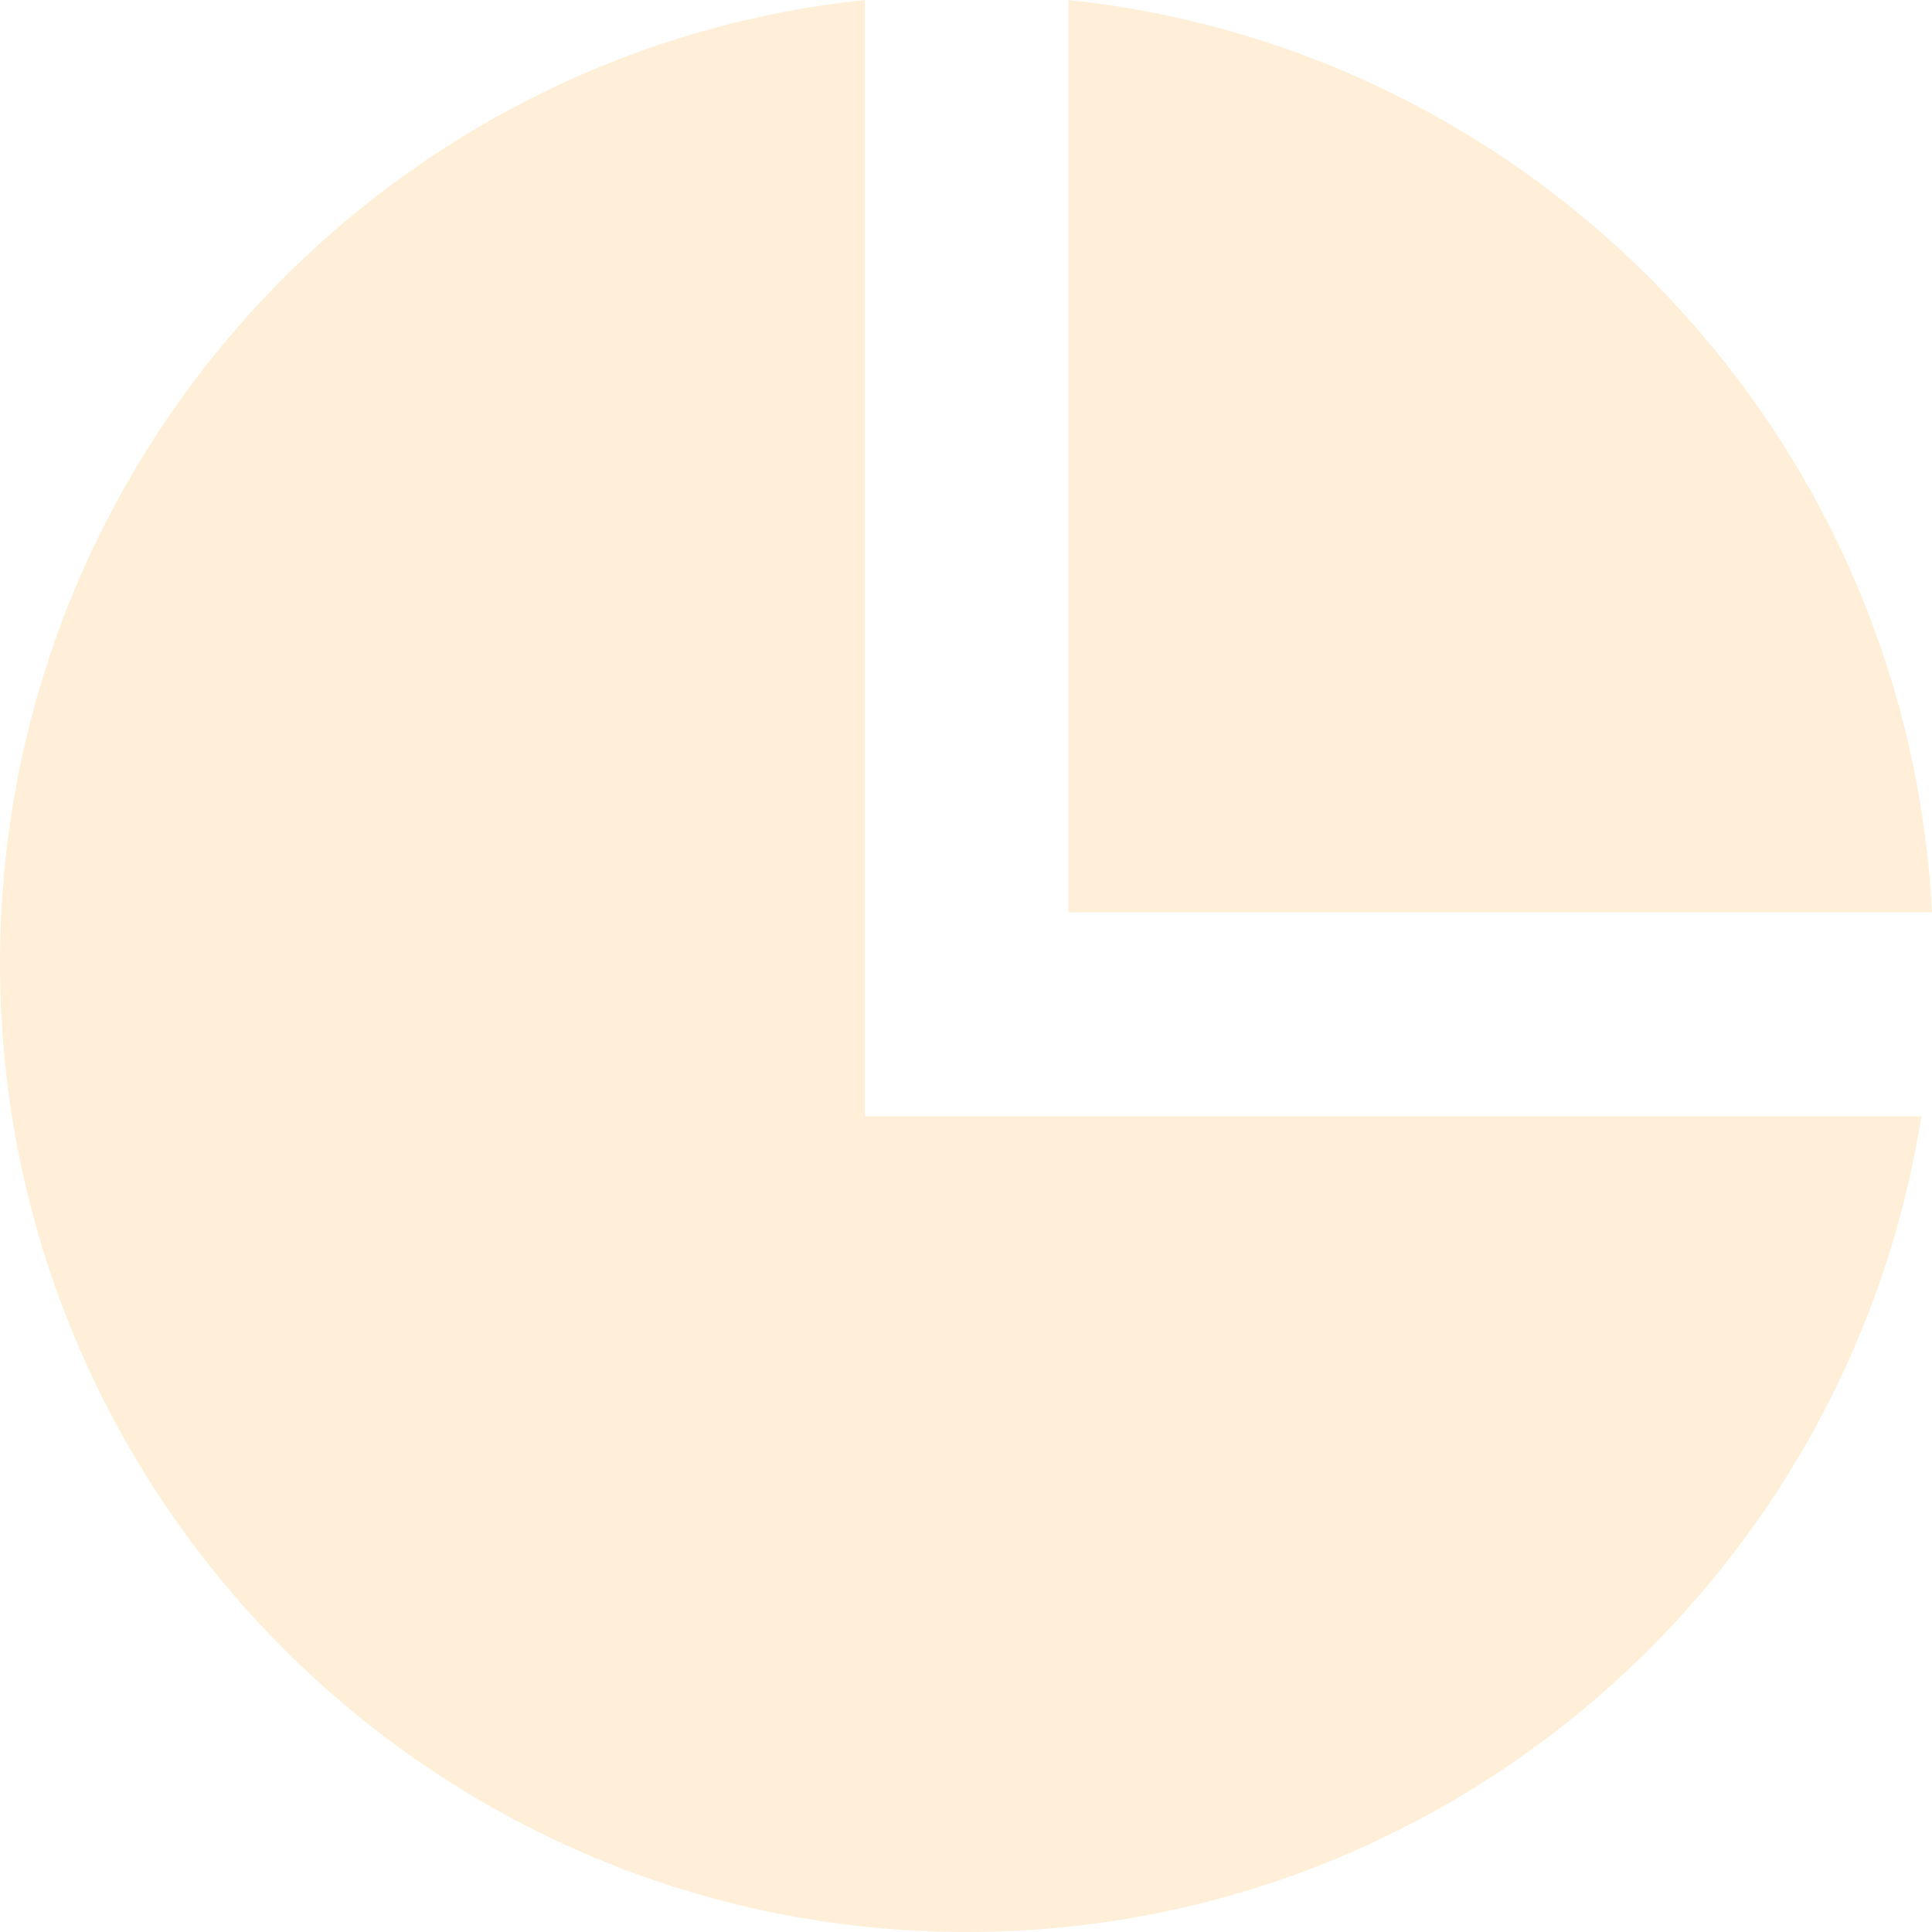
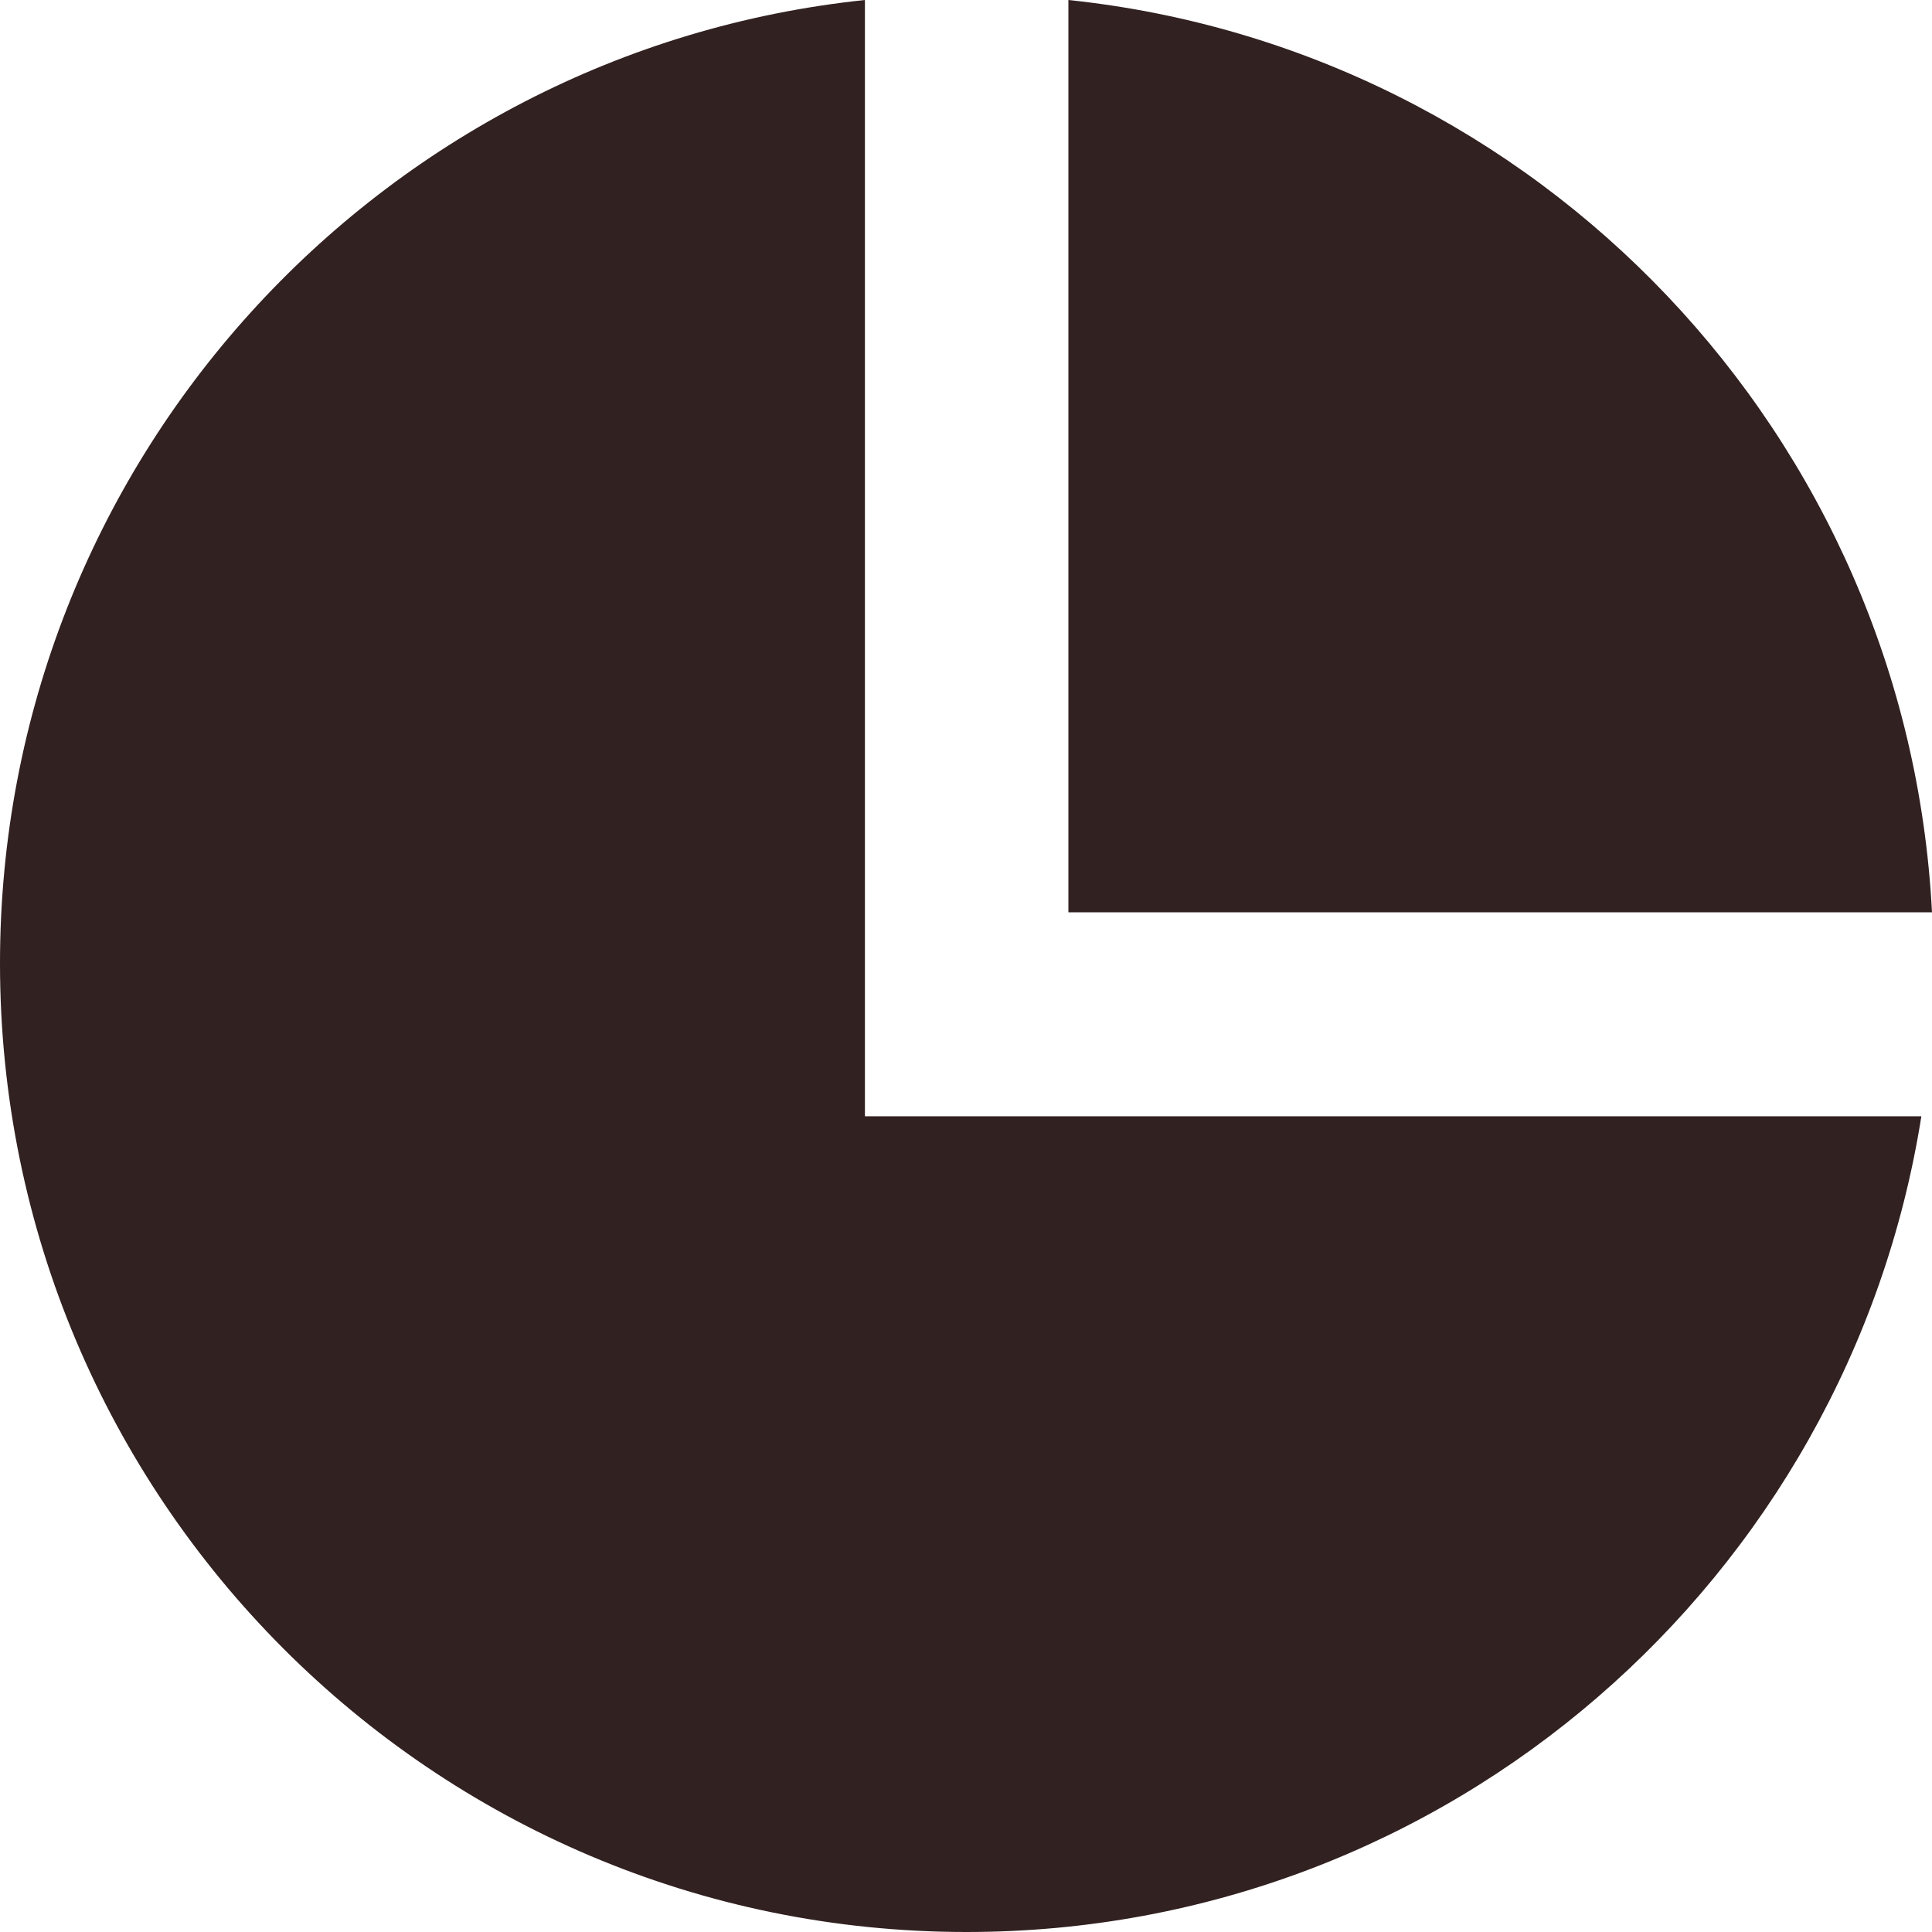
<svg xmlns="http://www.w3.org/2000/svg" width="22px" height="22px" viewBox="0 0 22 22" version="1.1">
  <g id="页面1" stroke="none" stroke-width="1" fill="none" fill-rule="evenodd">
-     <g id="昨日收益" transform="translate(-36, -744)" fill="#FFEFD8">
+     <g id="昨日收益" transform="translate(-36, -744)" fill="#322121">
      <path d="M48.166,754.389 L48.166,744 C53.512,744.56 57.719,748.954 58,754.389 M57.879,756.711 C57.045,761.976 52.495,766 47.007,766 C40.928,766 36,761.062 36,754.97 C36,749.27 40.314,744.58 45.849,744 L45.849,756.711" id="Pie" />
    </g>
  </g>
</svg>
